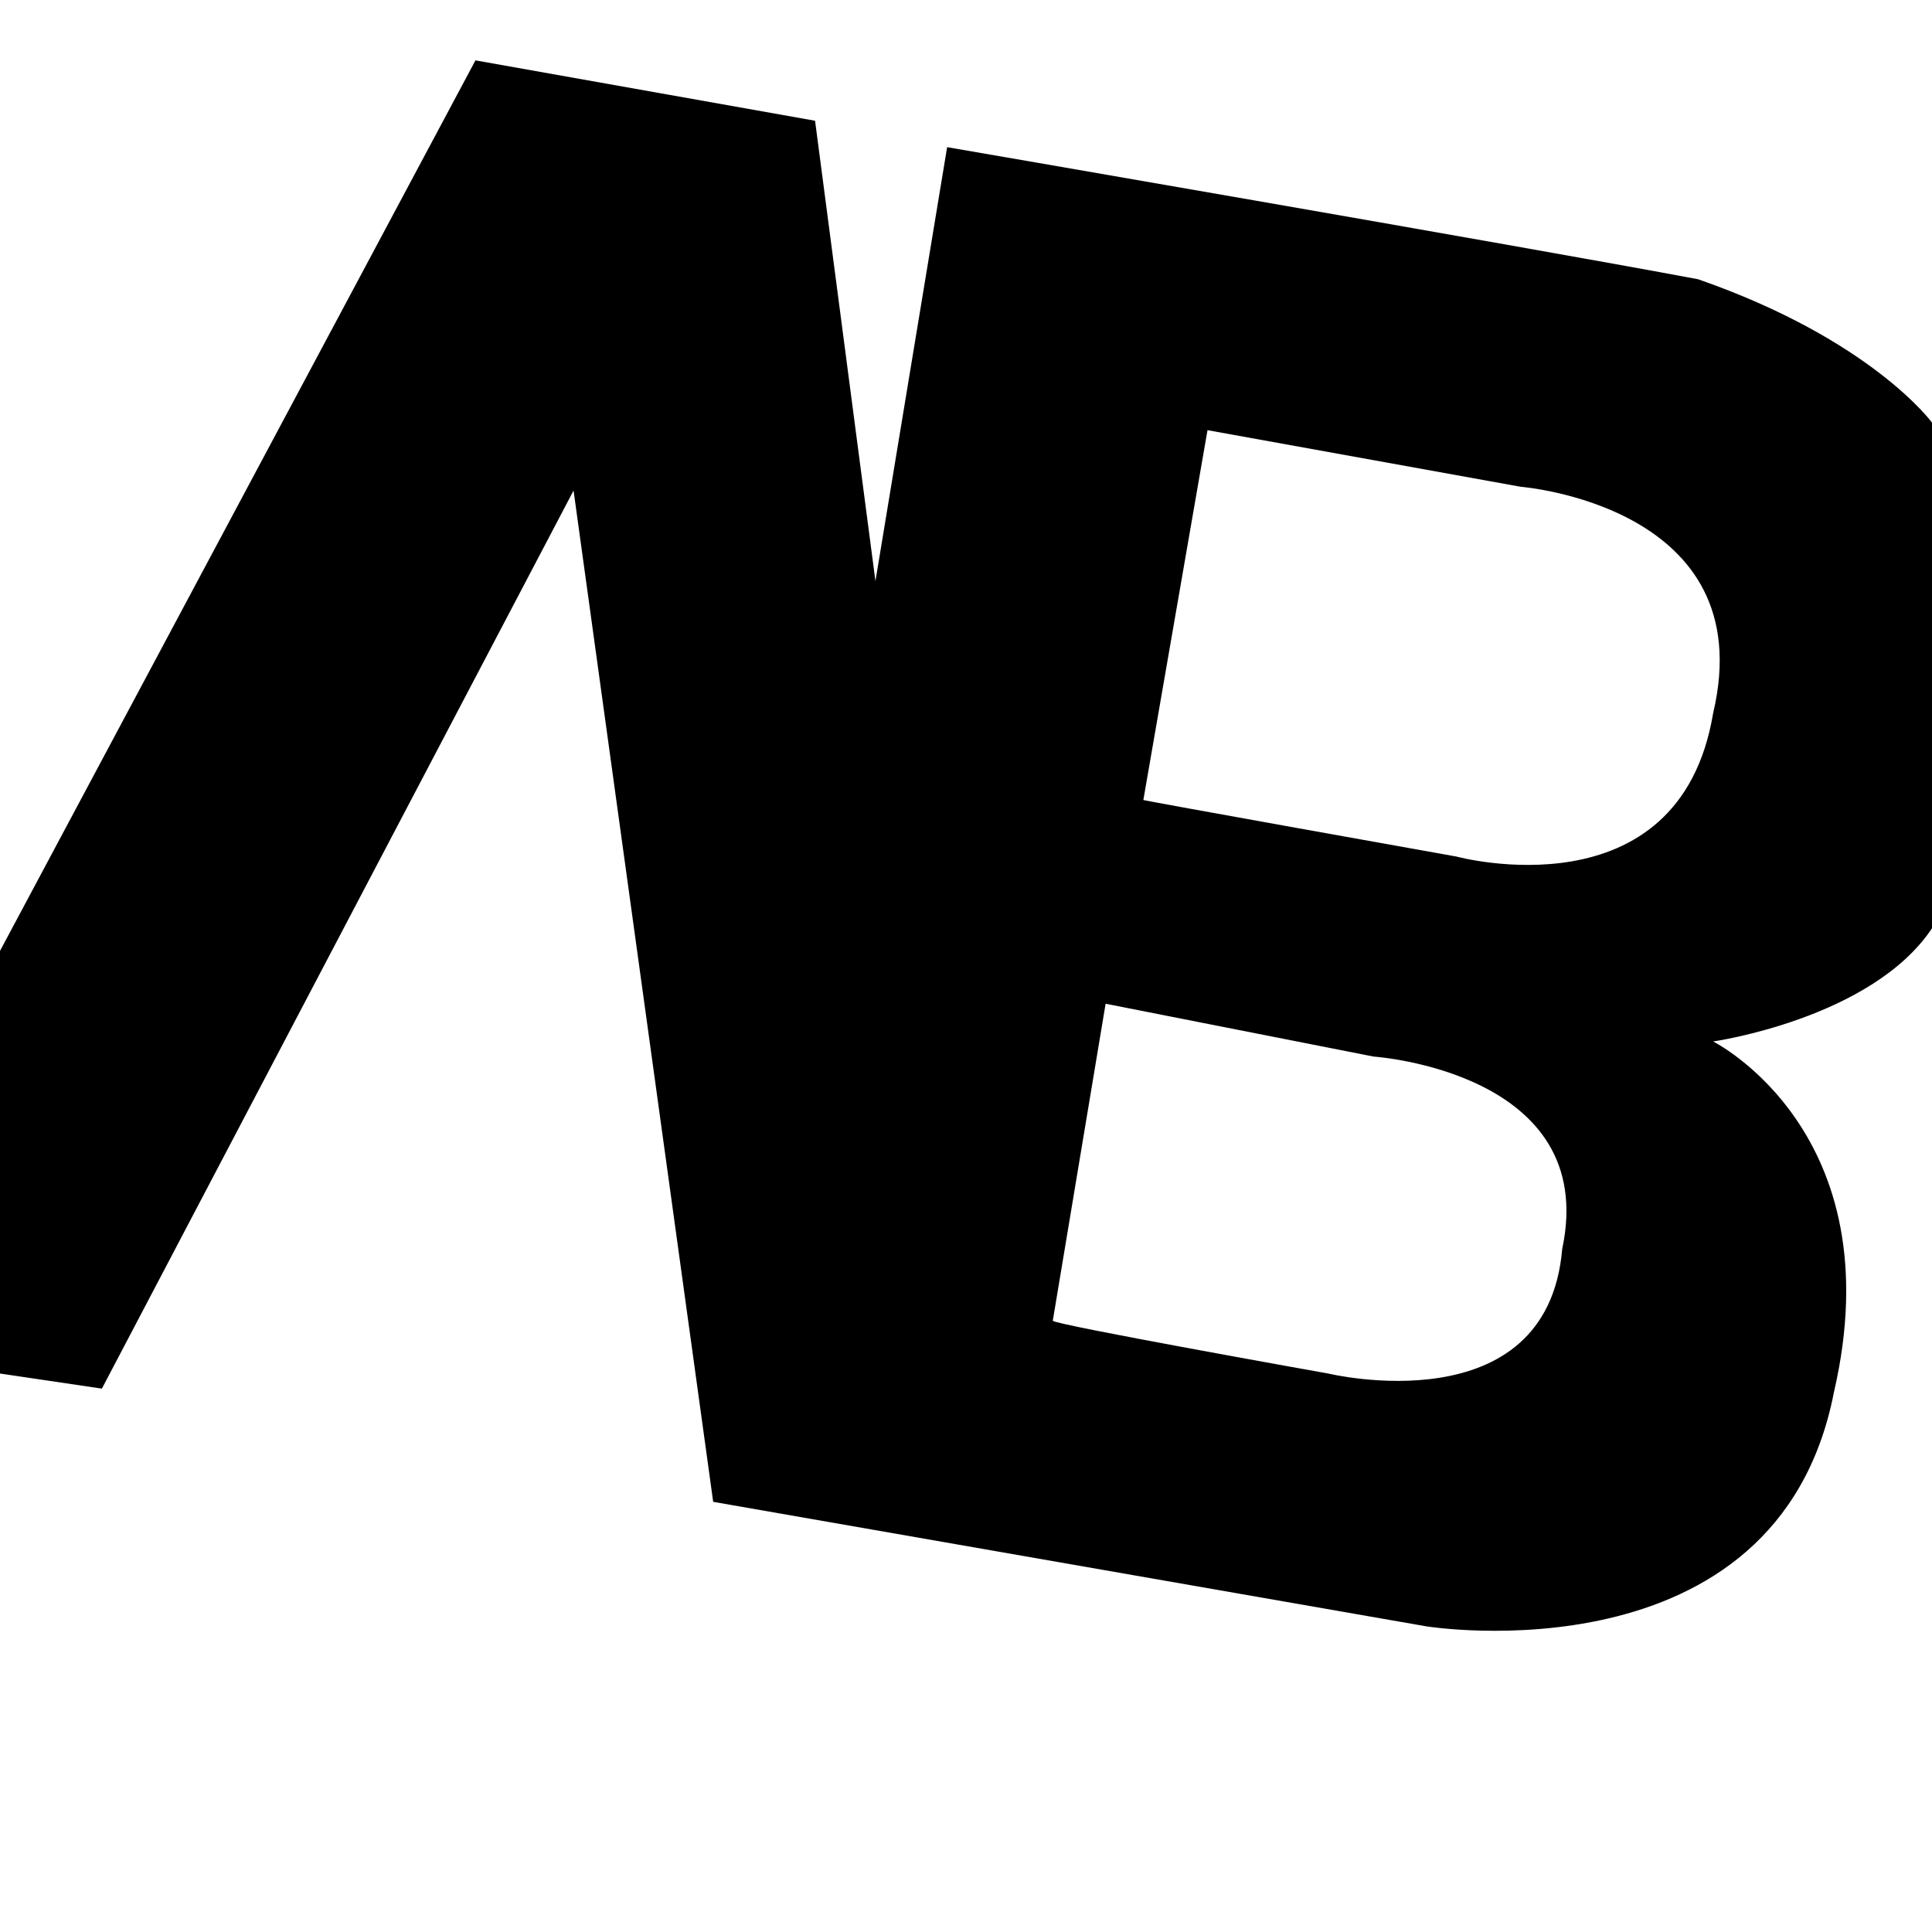
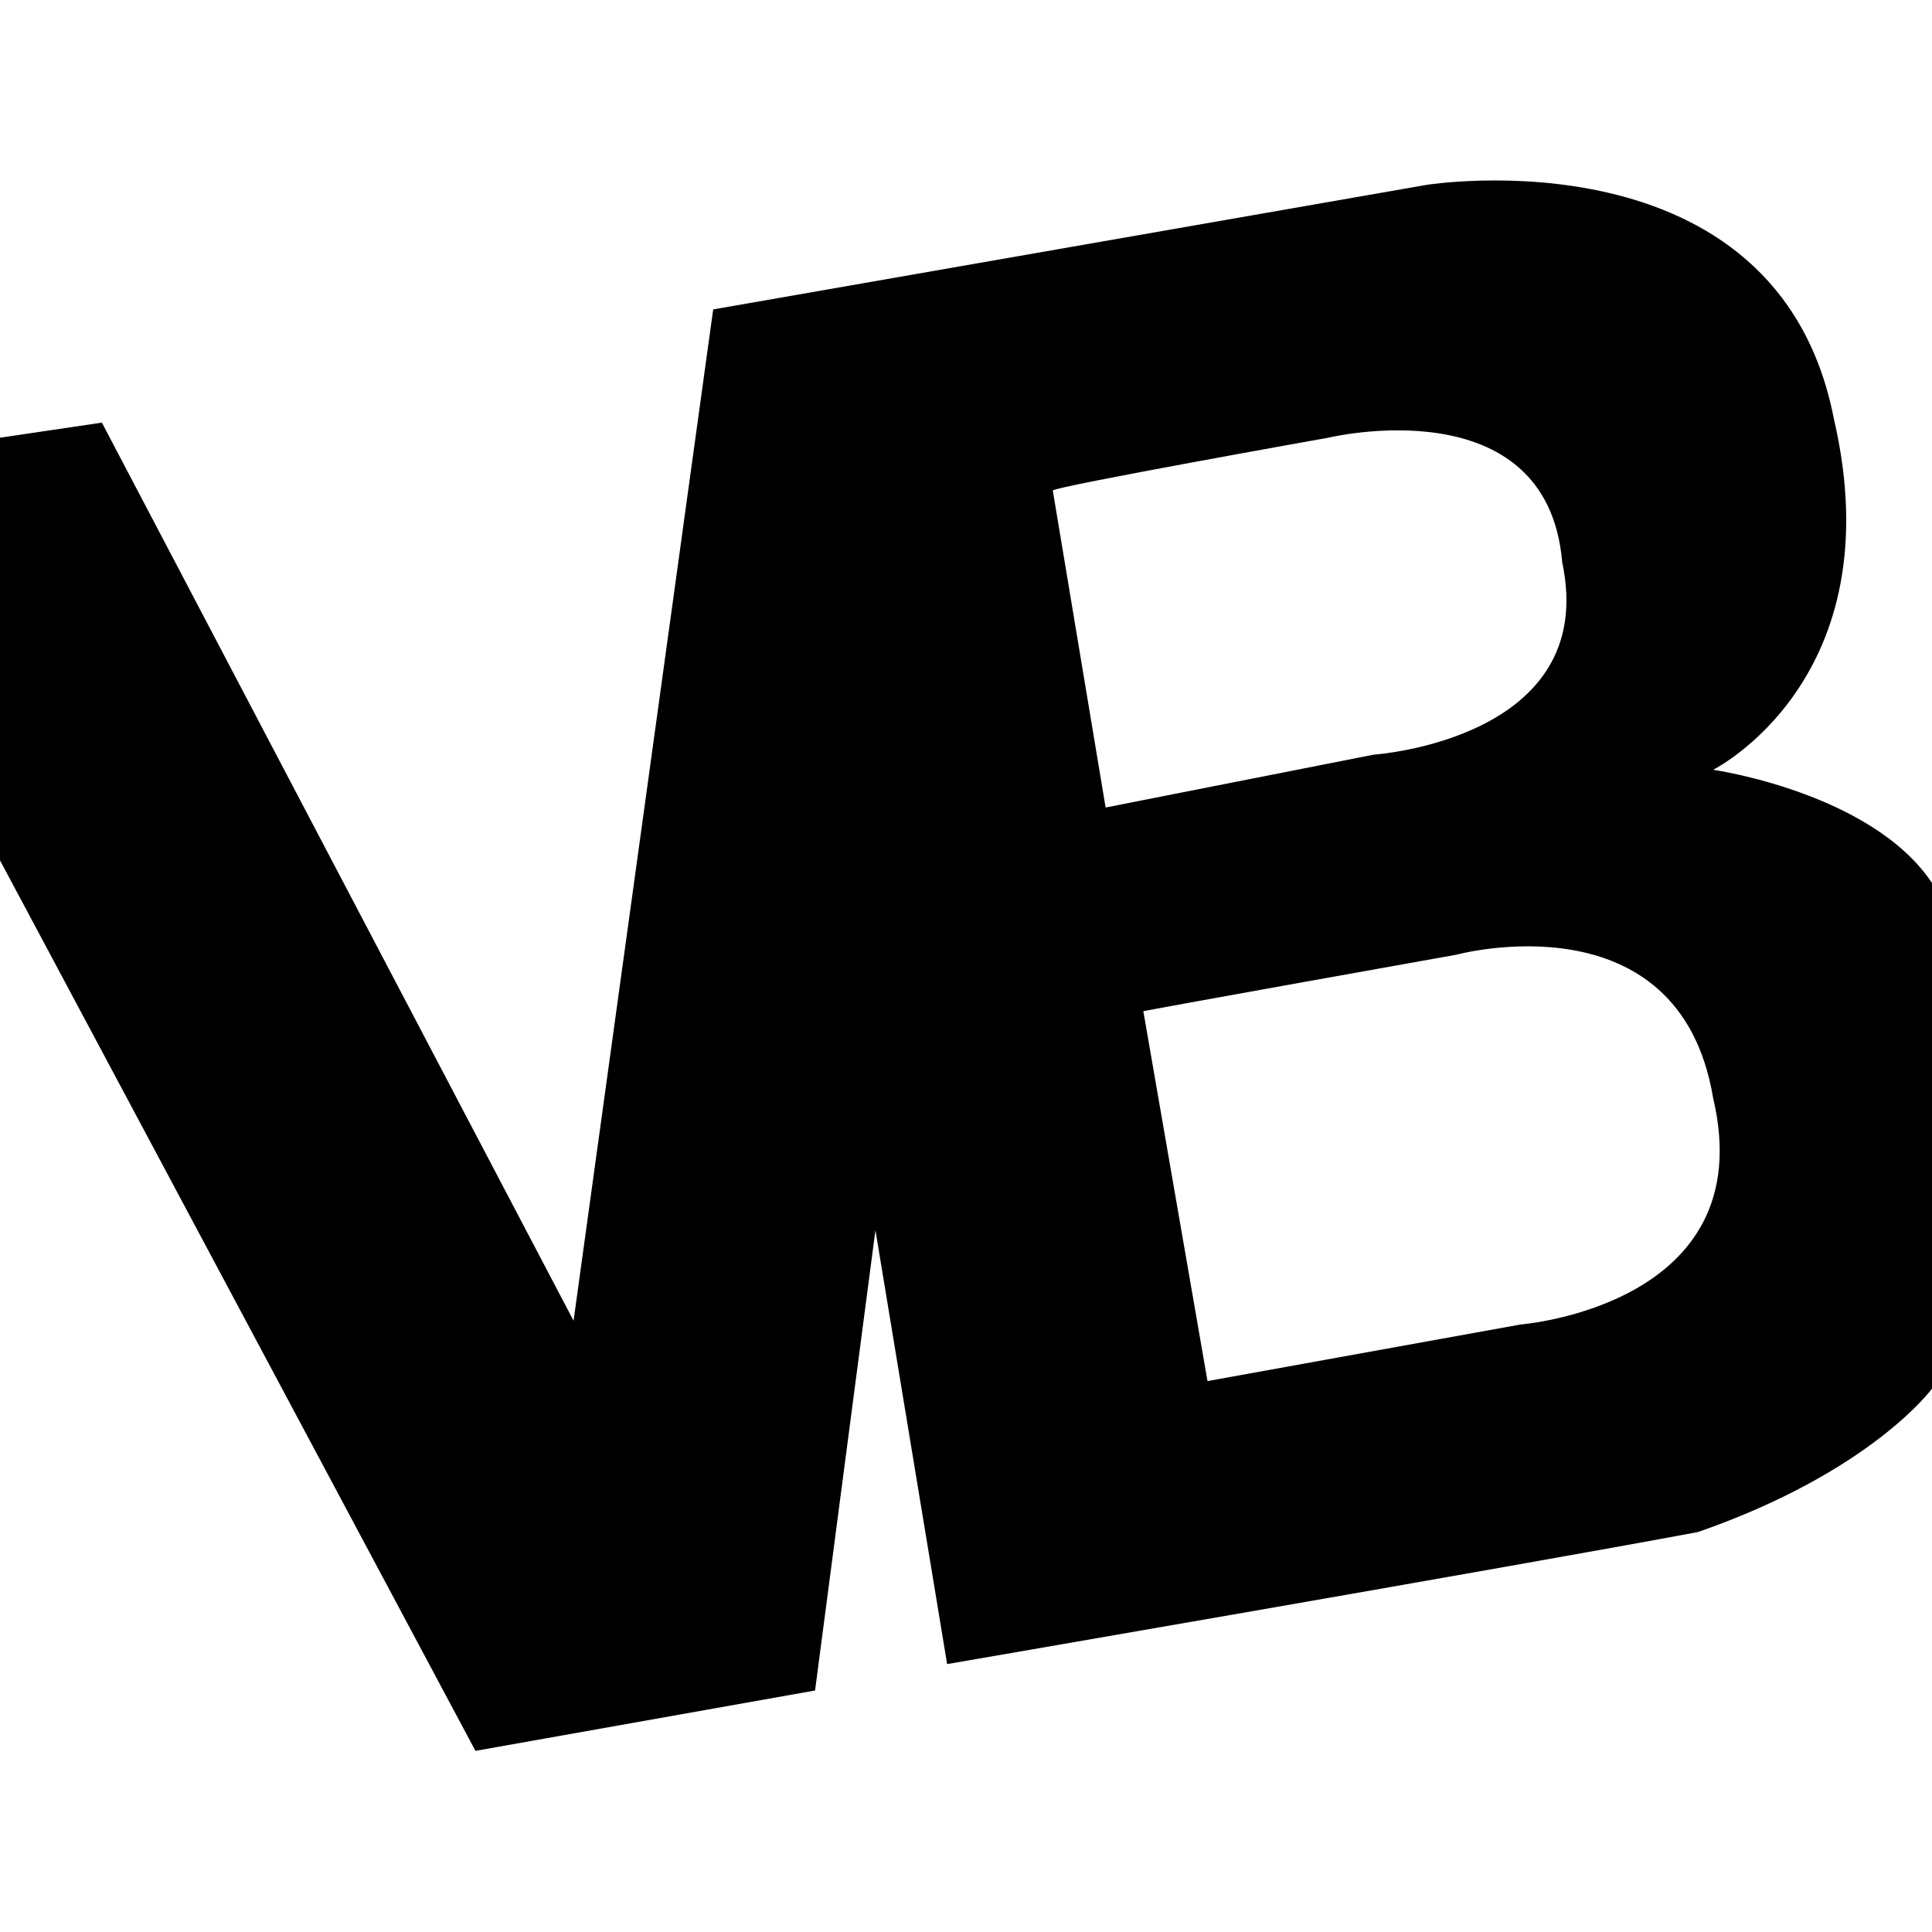
<svg xmlns="http://www.w3.org/2000/svg" viewBox="0 0 1024 1024" role="img" aria-labelledby="viewbug-title">
-   <path fill="currentColor" d="M908 552c0 0 96 48 64 186-30 154-216 124-216 124l-378-66-74-536-250 476-54-8c-2 0 0-224 0-224l252-472 180 32 32 244 38-230c0 0 302 52 398 70 92 32 124 76 124 76s0 176 0 268c-32 48-116 60-116 60zM558 700c0 2 146 28 146 28s116 28 124-66c20-94-100-102-100-102l-142-28zM806 258l-166-30-34 196c-2 0 166 30 166 30s118 32 136-76c26-110-102-120-102-120z" />
+   <path fill="currentColor" d="M908 408c0 0 96-48 64-186-30-154-216-124-216-124l-378 66-74 536-250-476-54 8c-2 0 0 224 0 224l252 472 180-32 32-244 38 230c0 0 302-52 398-70 92-32 124-76 124-76s0-176 0-268c-32-48-116-60-116-60zM558 260c0-2 146-28 146-28s116-28 124 66c20 94-100 102-100 102l-142 28zM806 702l-166 30-34-196c-2 0 166-30 166-30s118-32 136 76c26 110-102 120-102 120z" />
</svg>
